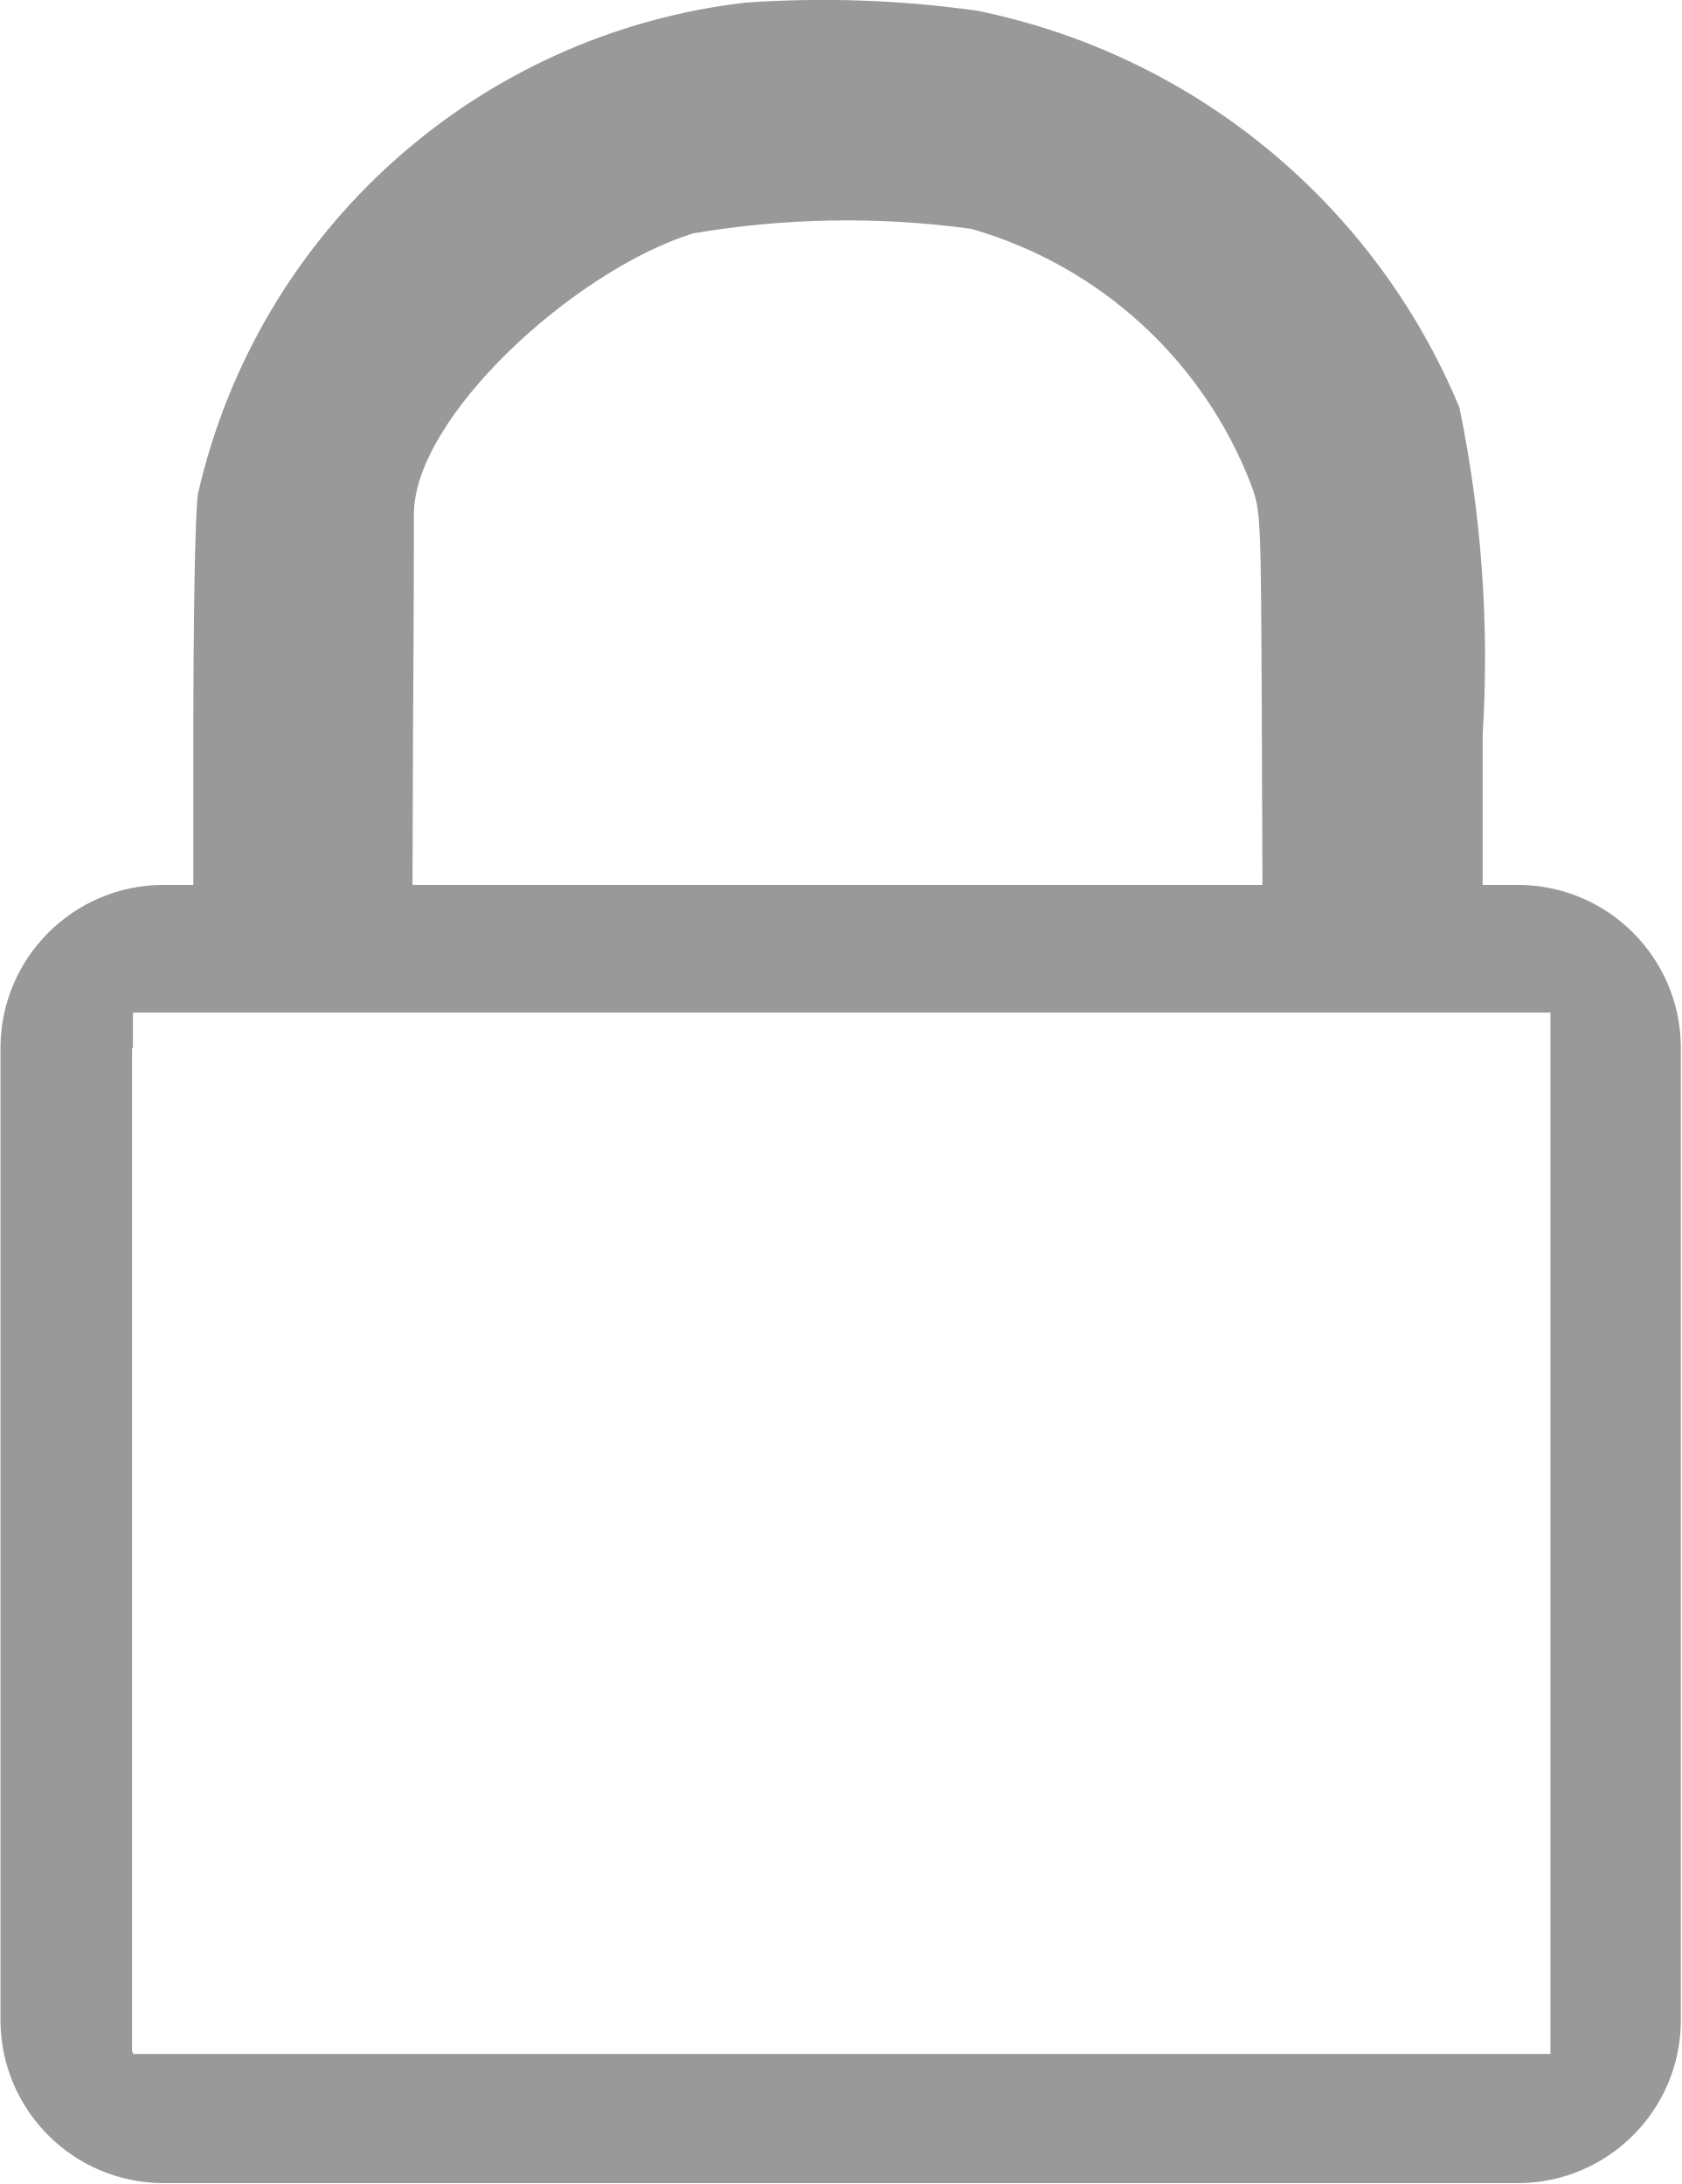
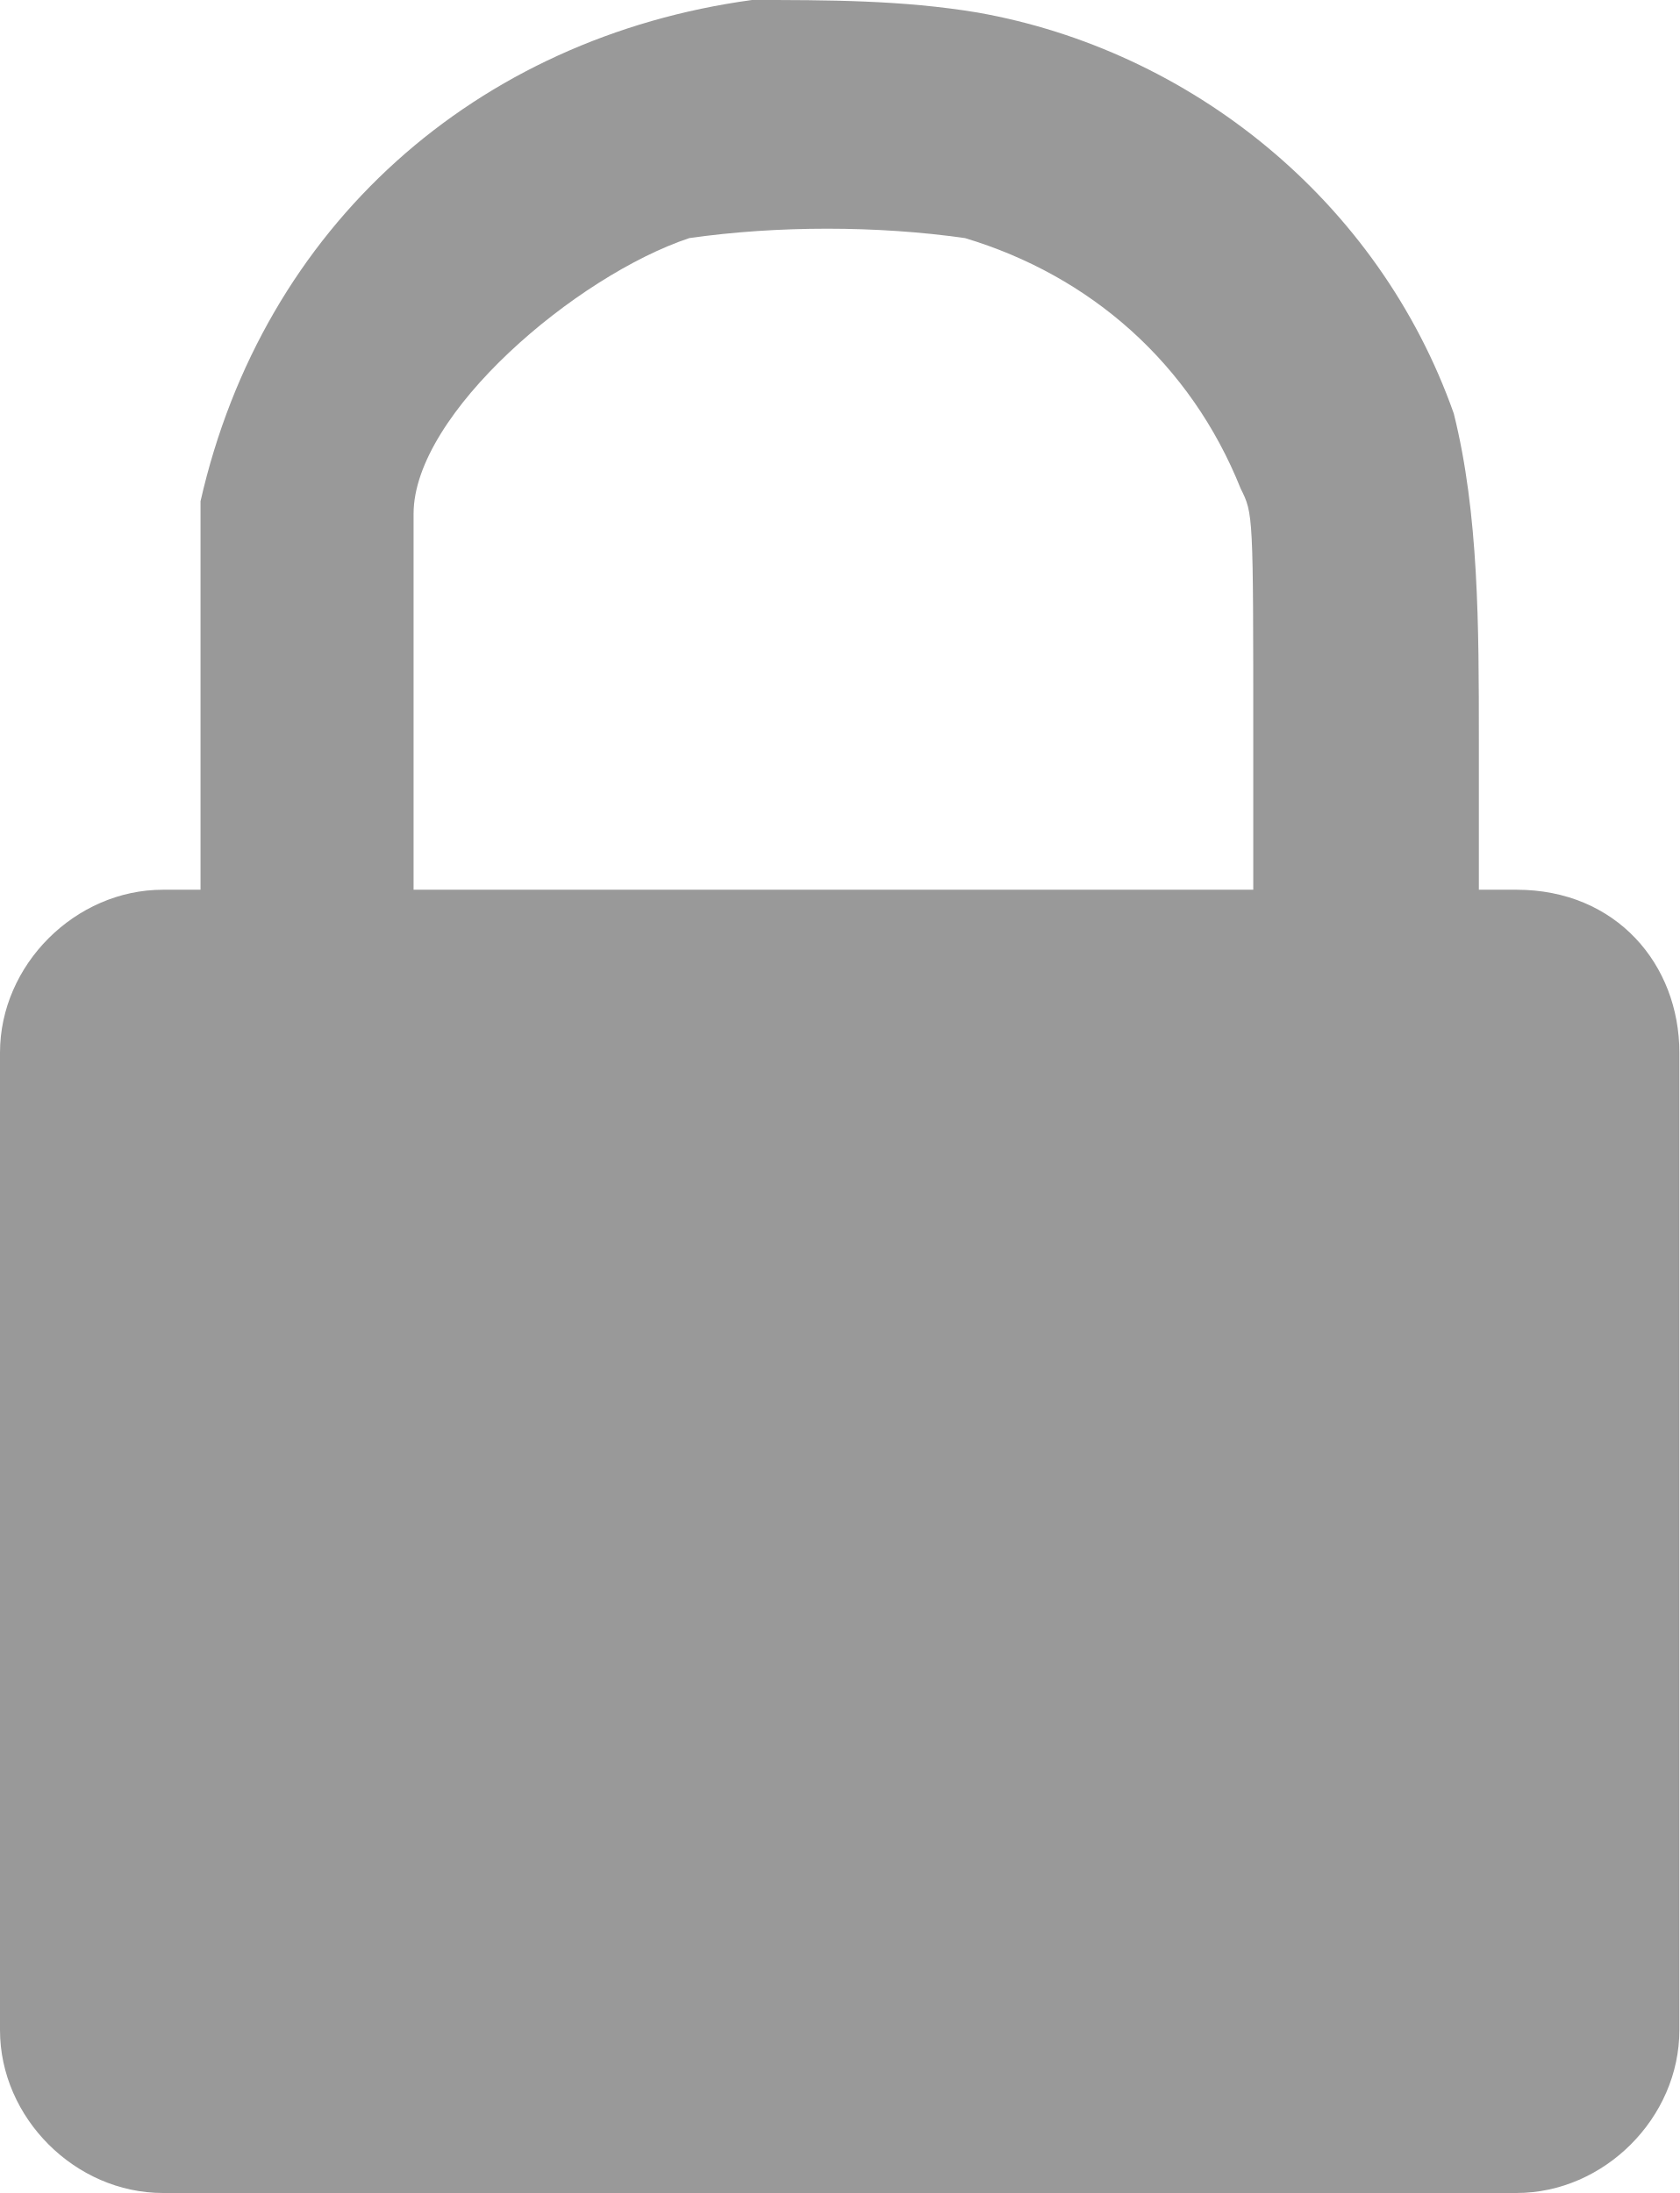
- <svg xmlns="http://www.w3.org/2000/svg" id="account_locked" data-name="account locked" width="13.446" height="17.469" viewBox="0 0 13.446 17.469">
-   <g id="account_locked-2" data-name="account locked" transform="translate(-130.901 -1499.351)">
-     <g id="lock" transform="translate(130.901 1499.351)">
-       <path id="Path_513" data-name="Path 513" d="M143.043,1508.974H132.205a1.305,1.305,0,0,0-1.3,1.3v7.784a1.305,1.305,0,0,0,1.3,1.3h10.838a1.305,1.305,0,0,0,1.3-1.3v-7.784A1.305,1.305,0,0,0,143.043,1508.974Zm.257,9.351H131.964v-.016h-.007v-8.032h.007v-.282H143.3Z" transform="translate(-130.901 -1501.896)" fill="#999" />
-       <path id="Path_403" data-name="Path 403" d="M134.759,1505.209s.007-.977.007-1.745,1.265-1.94,2.23-2.246a7.353,7.353,0,0,1,2.225-.037,3.4,3.4,0,0,1,2.24,2.046c.079.216.079.236.086,1.974l.007,1.759h1.759v-1.73a9.922,9.922,0,0,0-.186-2.62,5.326,5.326,0,0,0-3.855-3.173,8.844,8.844,0,0,0-1.855-.065,5.093,5.093,0,0,0-4.379,3.934c-.022.18-.036.962-.036,2v1.66h1.751Z" transform="translate(-131.456 -1499.351)" fill="#999" />
-     </g>
-   </g>
+ <svg xmlns="http://www.w3.org/2000/svg" version="1.1" id="account_locked" x="0px" y="0px" viewBox="0 0 13.4 17.5" style="enable-background:new 0 0 13.4 17.5;" xml:space="preserve">
+   <style type="text/css">
+ 	.st0{fill:#999999;}
+ </style>
+   <path class="st0" d="M12.1,7.1h-0.3V5.9c0-0.9,0-1.8-0.2-2.6C11,1.6,9.5,0.4,7.8,0.1C7.2,0,6.6,0,6,0C3.8,0.3,2.1,1.8,1.6,4  c0,0.2,0,1,0,2v1.1H1.3C0.6,7.1,0,7.7,0,8.4v7.8c0,0.7,0.6,1.3,1.3,1.3h10.8c0.7,0,1.3-0.6,1.3-1.3V8.4C13.4,7.7,12.9,7.1,12.1,7.1z   M3.3,5.9c0,0,0-1,0-1.8c0-0.8,1.3-1.9,2.2-2.2c0.7-0.1,1.5-0.1,2.2,0c1,0.3,1.8,1,2.2,2c0.1,0.2,0.1,0.2,0.1,2l0,1.2H3.3V5.9z" />
</svg>
